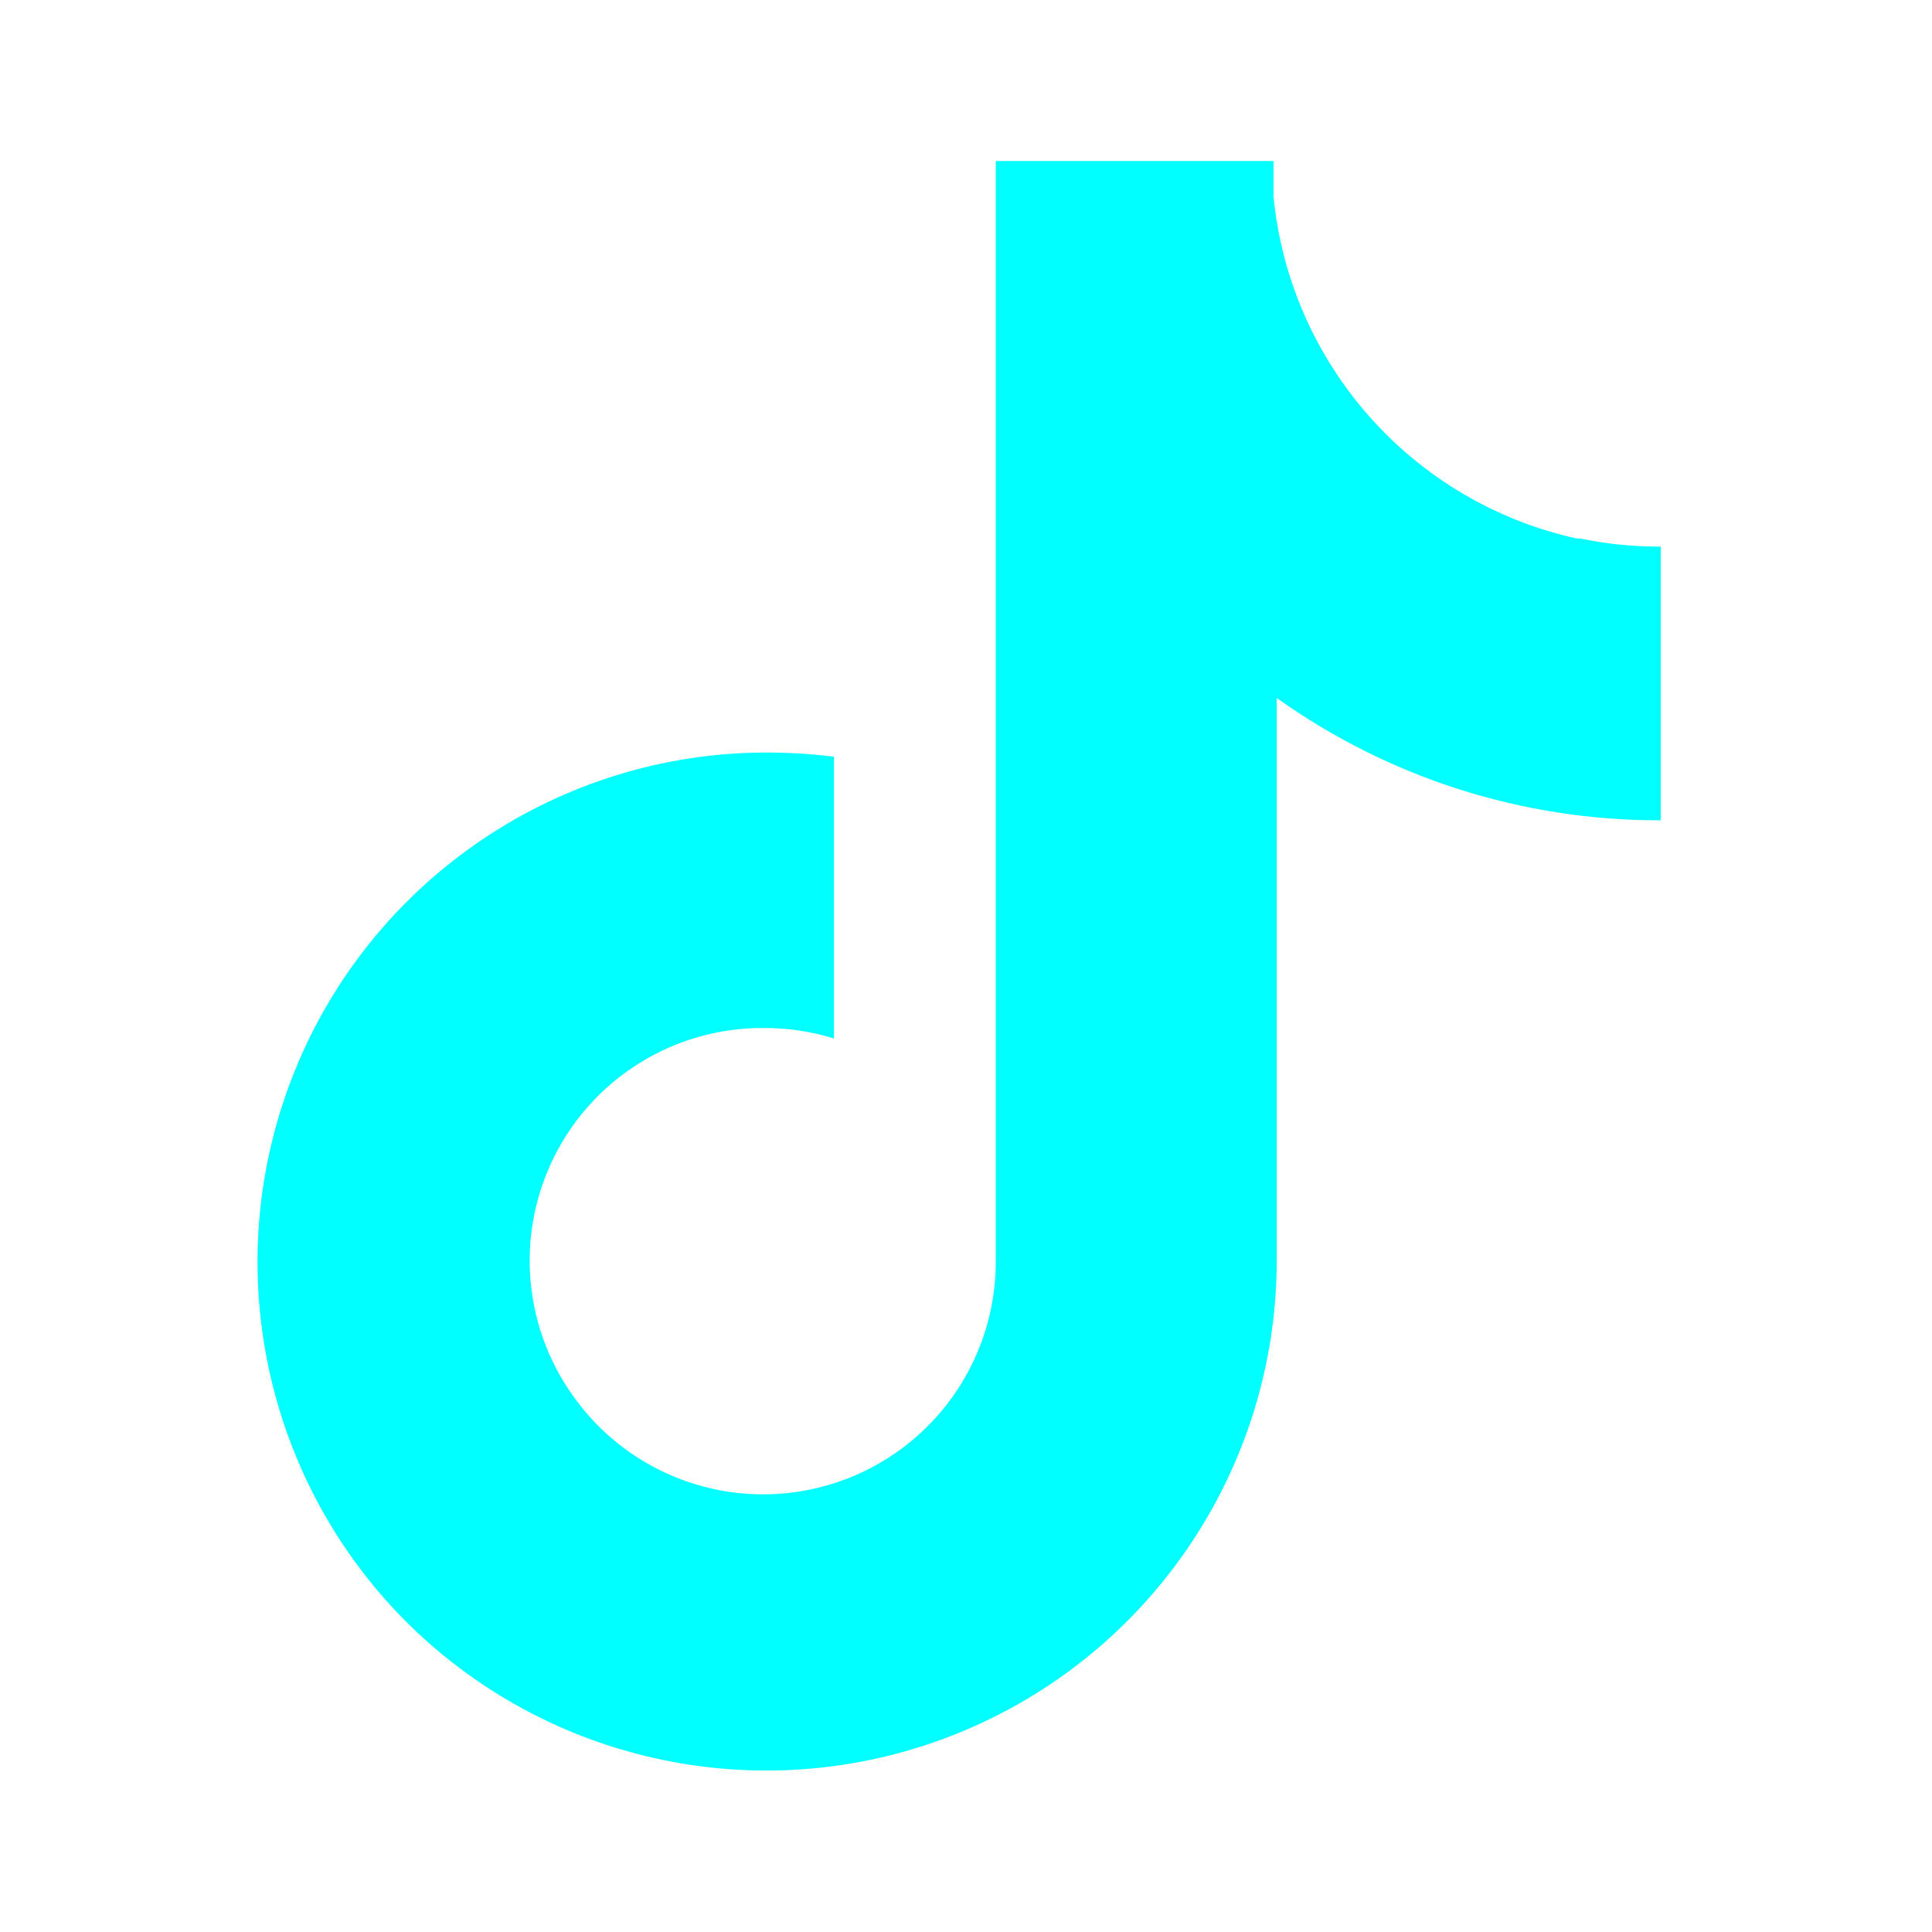
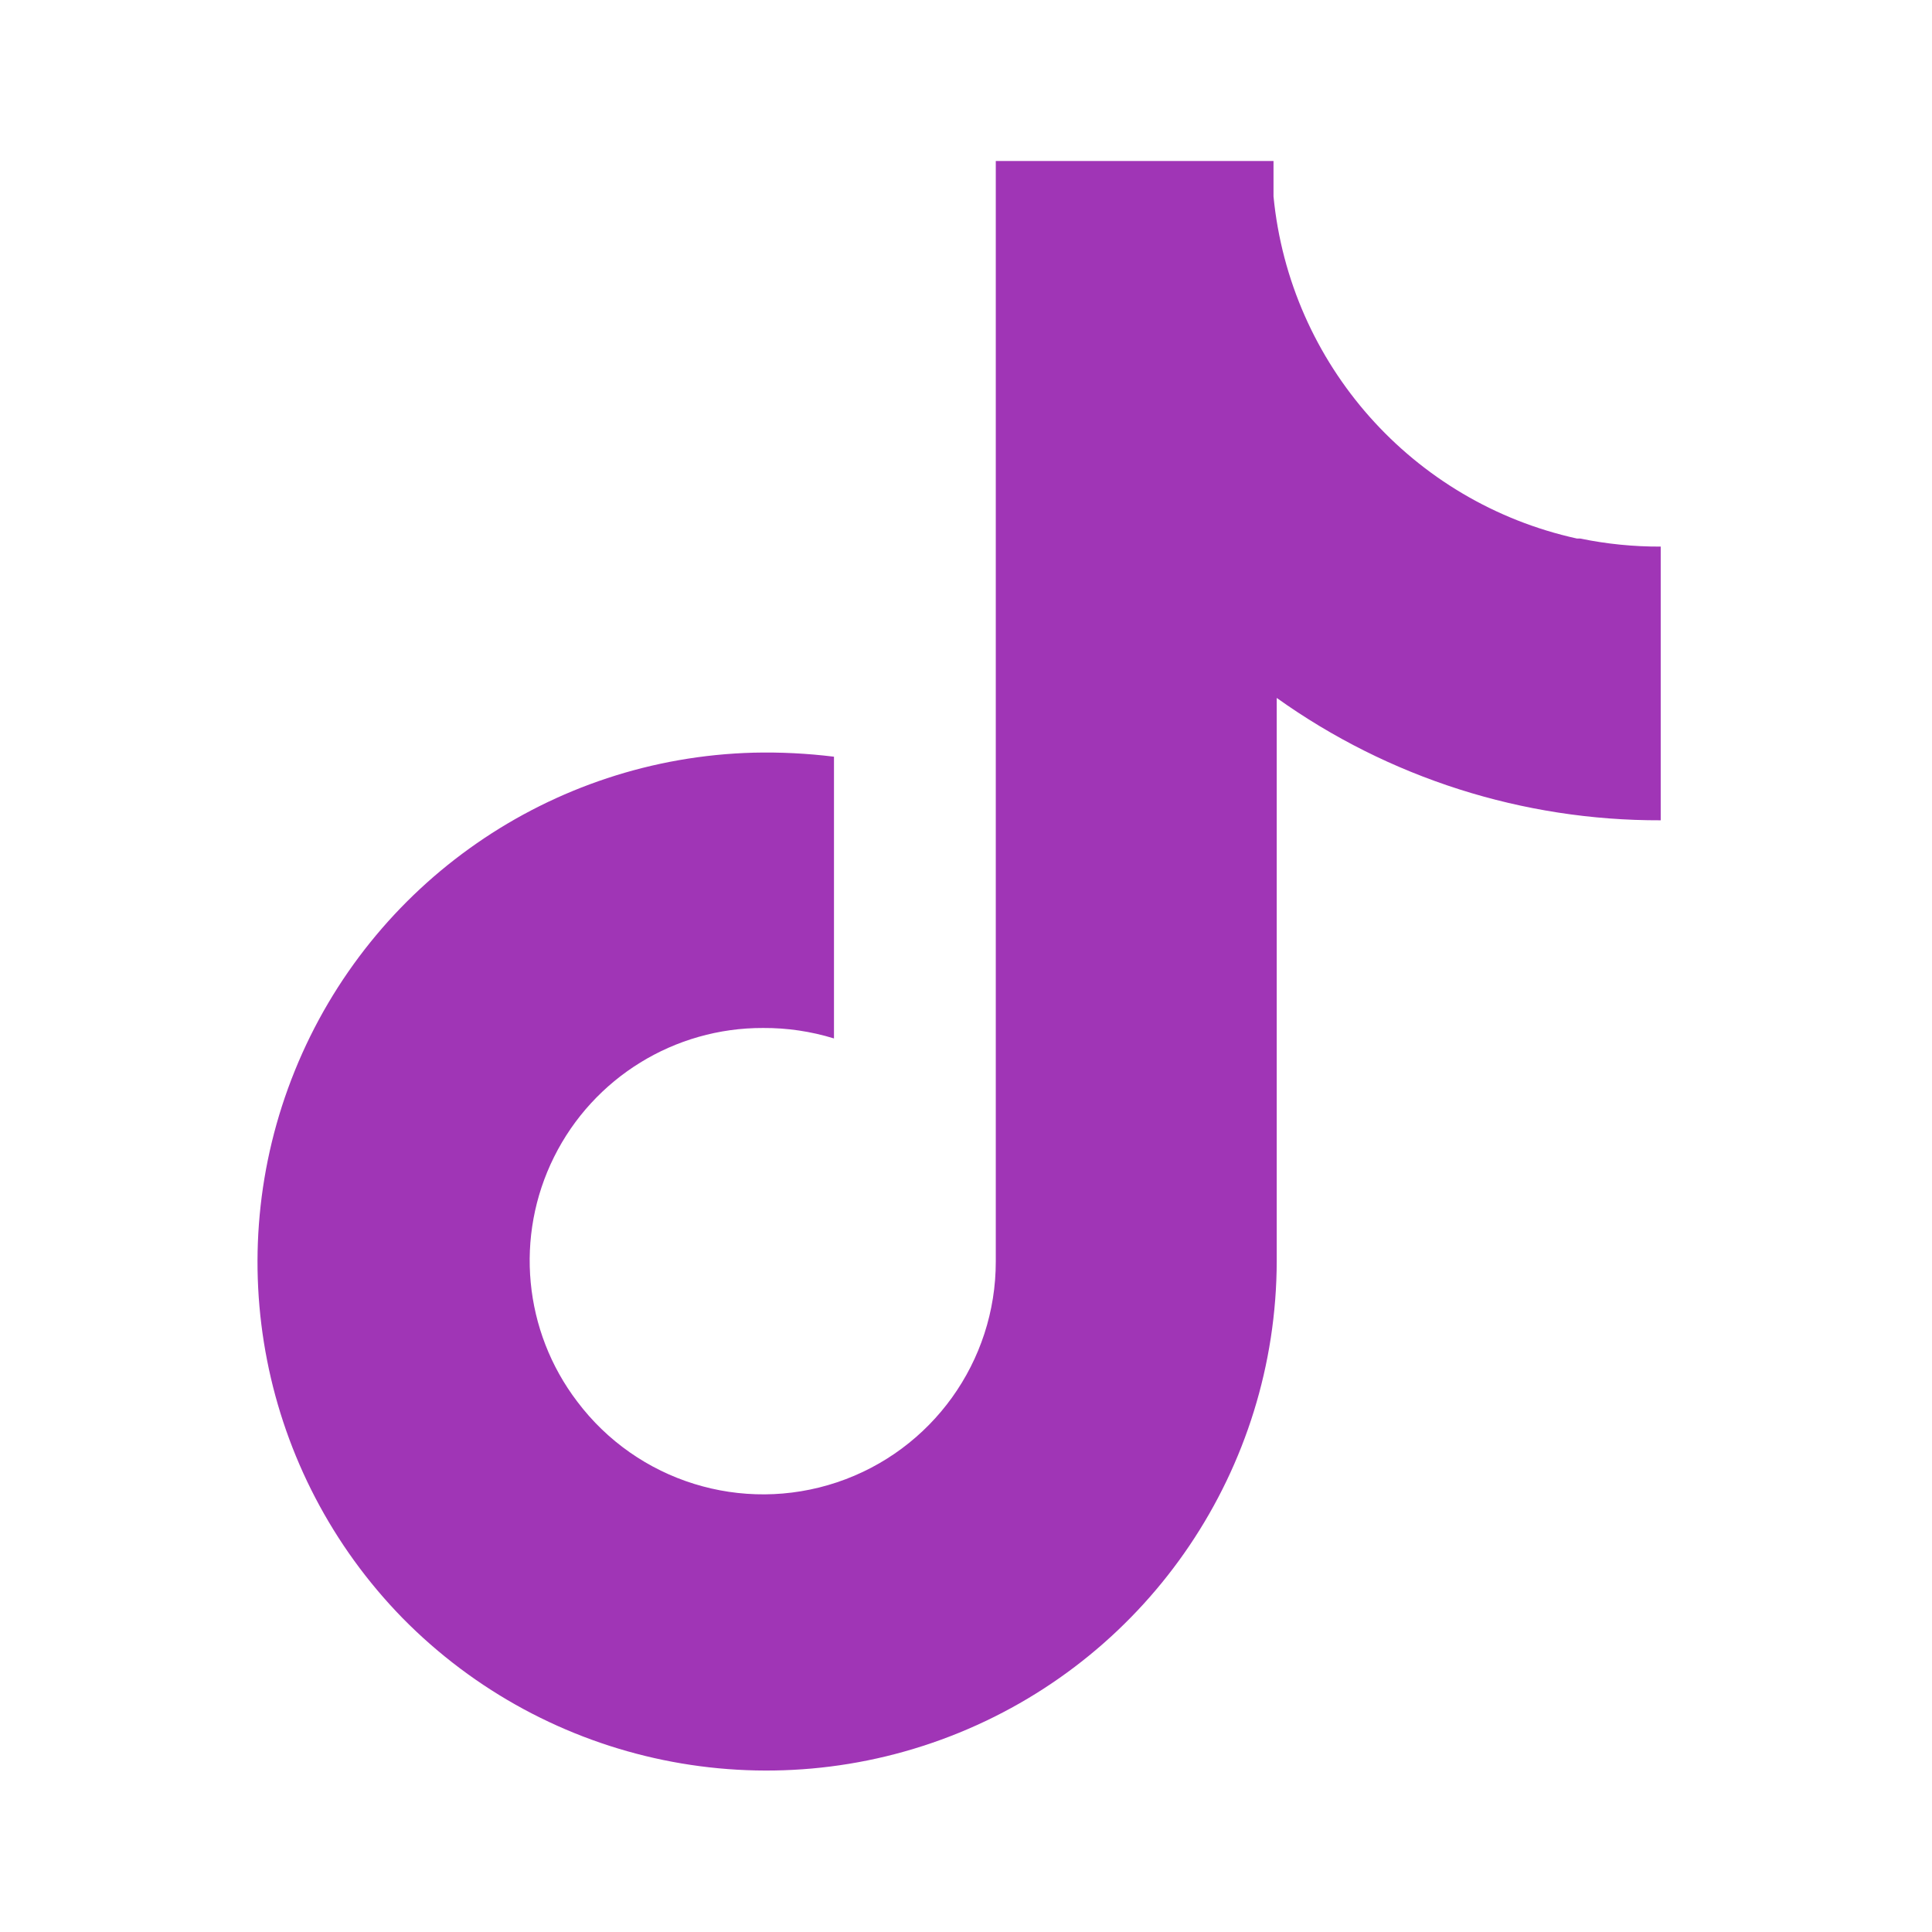
- <svg xmlns="http://www.w3.org/2000/svg" width="24" height="24" fill="aqua   " viewBox="0 0 24 24">
+ <svg xmlns="http://www.w3.org/2000/svg" width="24" height="24" fill="rgb(160, 53, 182)" viewBox="0 0 24 24">
  <path d="M19.59 6.69a4.83 4.83 0 0 1-3.77-4.25V2h-3.45v13.67a2.89 2.89 0 0 1-5.2 1.74 2.89 2.89 0 0 1 2.31-4.64 2.93 2.93 0 0 1 .88.13V9.4a6.84 6.84 0 0 0-1-.05A6.33 6.33 0 0 0 5 20.1a6.34 6.34 0 0 0 10.86-4.43v-7a8.16 8.16 0 0 0 4.77 1.52v-3.4a4.85 4.85 0 0 1-1-.1z" />
</svg>
